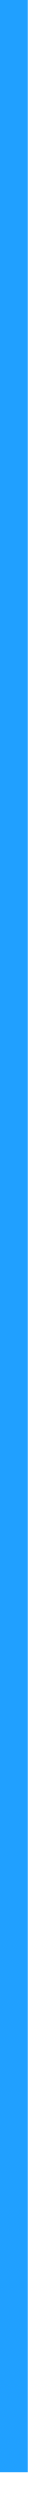
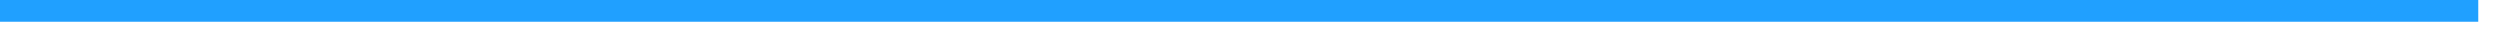
- <svg xmlns="http://www.w3.org/2000/svg" version="1.1" width="2px" height="90px">
-   <g transform="matrix(1 0 0 1 -262 -99 )">
-     <path d="M 262.5 99  L 262.5 188  " stroke-width="1" stroke="#20a0ff" fill="none" />
+ <svg xmlns="http://www.w3.org/2000/svg" version="1.1" width="115px" height="2px">
+   <g transform="matrix(1 0 0 1 -262 -98 )">
+     <path d="M 262 98.5  L 376 98.5  " stroke-width="1" stroke="#20a0ff" fill="none" />
  </g>
</svg>
